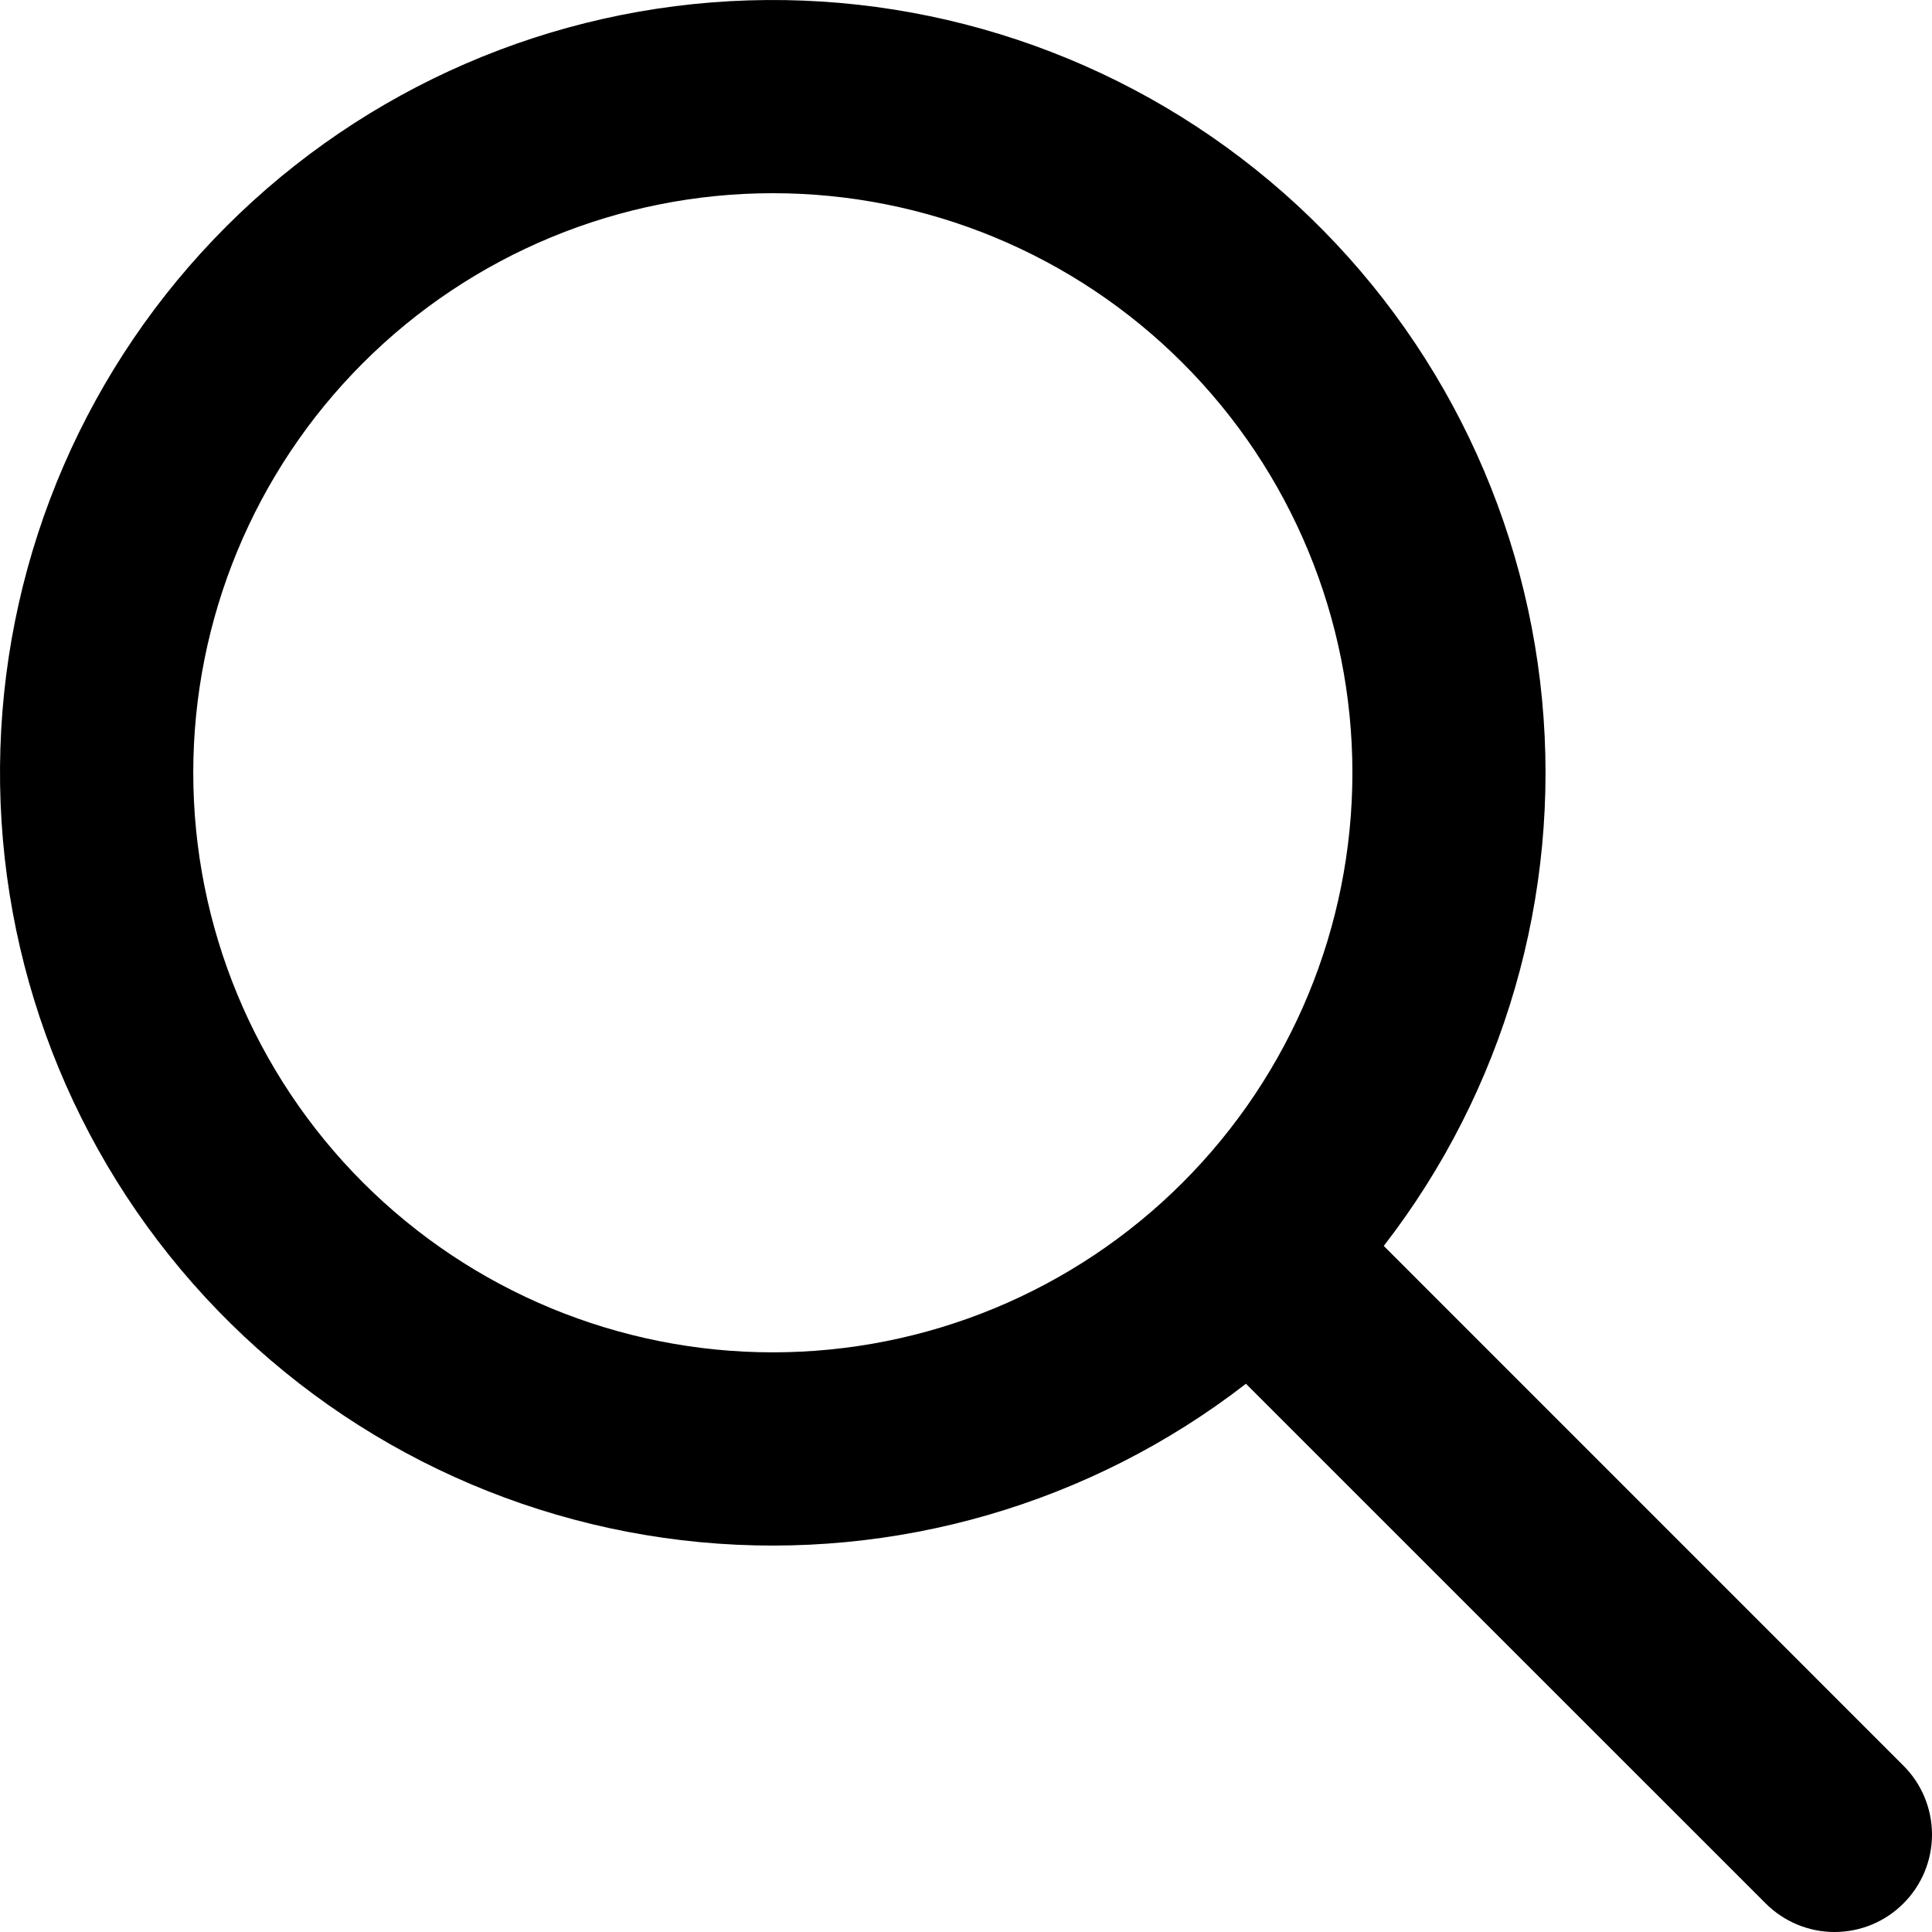
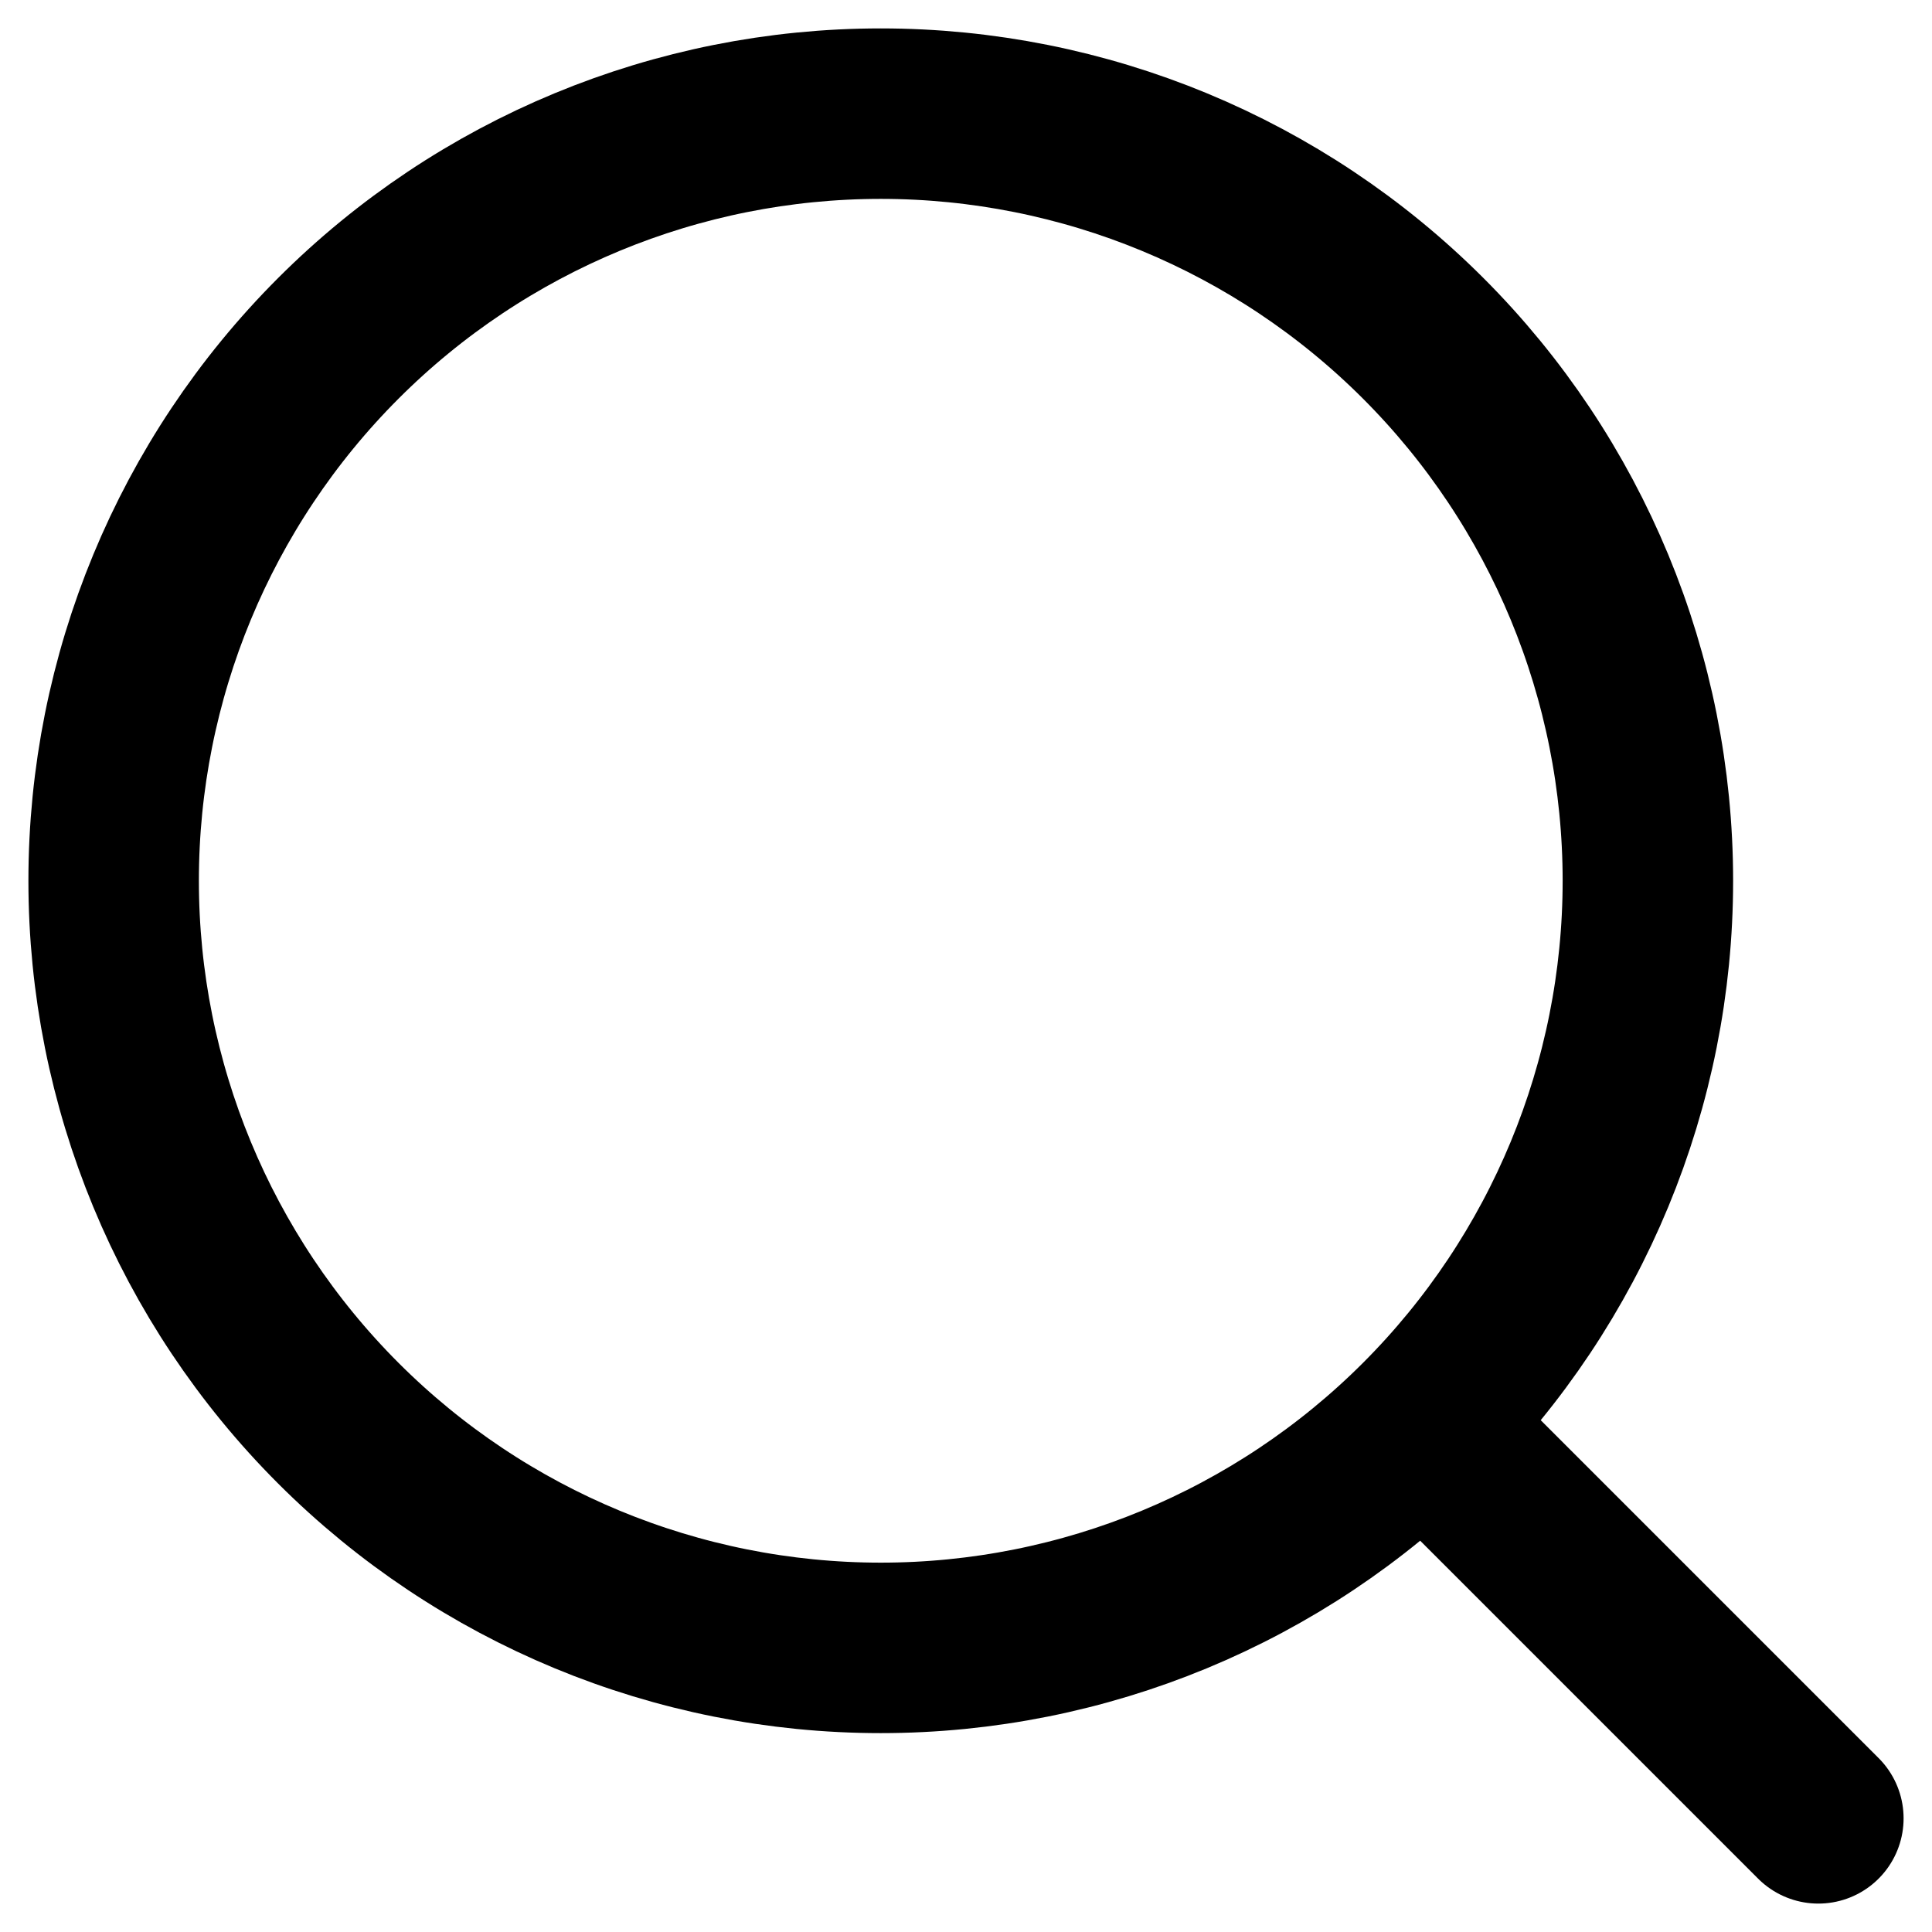
- <svg xmlns="http://www.w3.org/2000/svg" width="30" height="30" viewBox="0 0 30 30" fill="none">
-   <path fill-rule="evenodd" clip-rule="evenodd" d="M21.488 19.348L29.557 27.418C29.841 27.701 30 28.086 30 28.488C30 28.889 29.84 29.274 29.556 29.557C29.273 29.841 28.888 30 28.486 30C28.085 30 27.701 29.84 27.417 29.556L19.347 21.487C16.935 23.355 13.901 24.234 10.864 23.946C7.826 23.657 5.013 22.222 2.996 19.932C0.979 17.642 -0.09 14.671 0.006 11.621C0.102 8.571 1.357 5.672 3.515 3.515C5.672 1.357 8.571 0.102 11.62 0.006C14.67 -0.09 17.642 0.979 19.932 2.996C22.221 5.013 23.656 7.826 23.945 10.864C24.234 13.902 23.355 16.935 21.486 19.348M12.001 20.999C14.387 20.999 16.677 20.051 18.364 18.363C20.052 16.675 21 14.386 21 11.999C21 9.612 20.052 7.323 18.364 5.636C16.677 3.948 14.387 3 12.001 3C9.614 3 7.325 3.948 5.637 5.636C3.949 7.323 3.001 9.612 3.001 11.999C3.001 14.386 3.949 16.675 5.637 18.363C7.325 20.051 9.614 20.999 12.001 20.999Z" fill="black" />
+ <svg xmlns="http://www.w3.org/2000/svg" width="34" height="34" viewBox="0 0 34 34" fill="none">
+   <path d="M25.25 25.25L32 32M29 15.5C29 11.92 27.578 8.486 25.046 5.954C22.514 3.422 19.08 2 15.5 2C11.92 2 8.486 3.422 5.954 5.954C3.422 8.486 2 11.92 2 15.5C2 19.08 3.422 22.514 5.954 25.046C8.486 27.578 11.92 29 15.5 29C19.08 29 22.514 27.578 25.046 25.046C27.578 22.514 29 19.08 29 15.5Z" stroke="black" stroke-width="3" stroke-linecap="round" stroke-linejoin="round" />
</svg>
